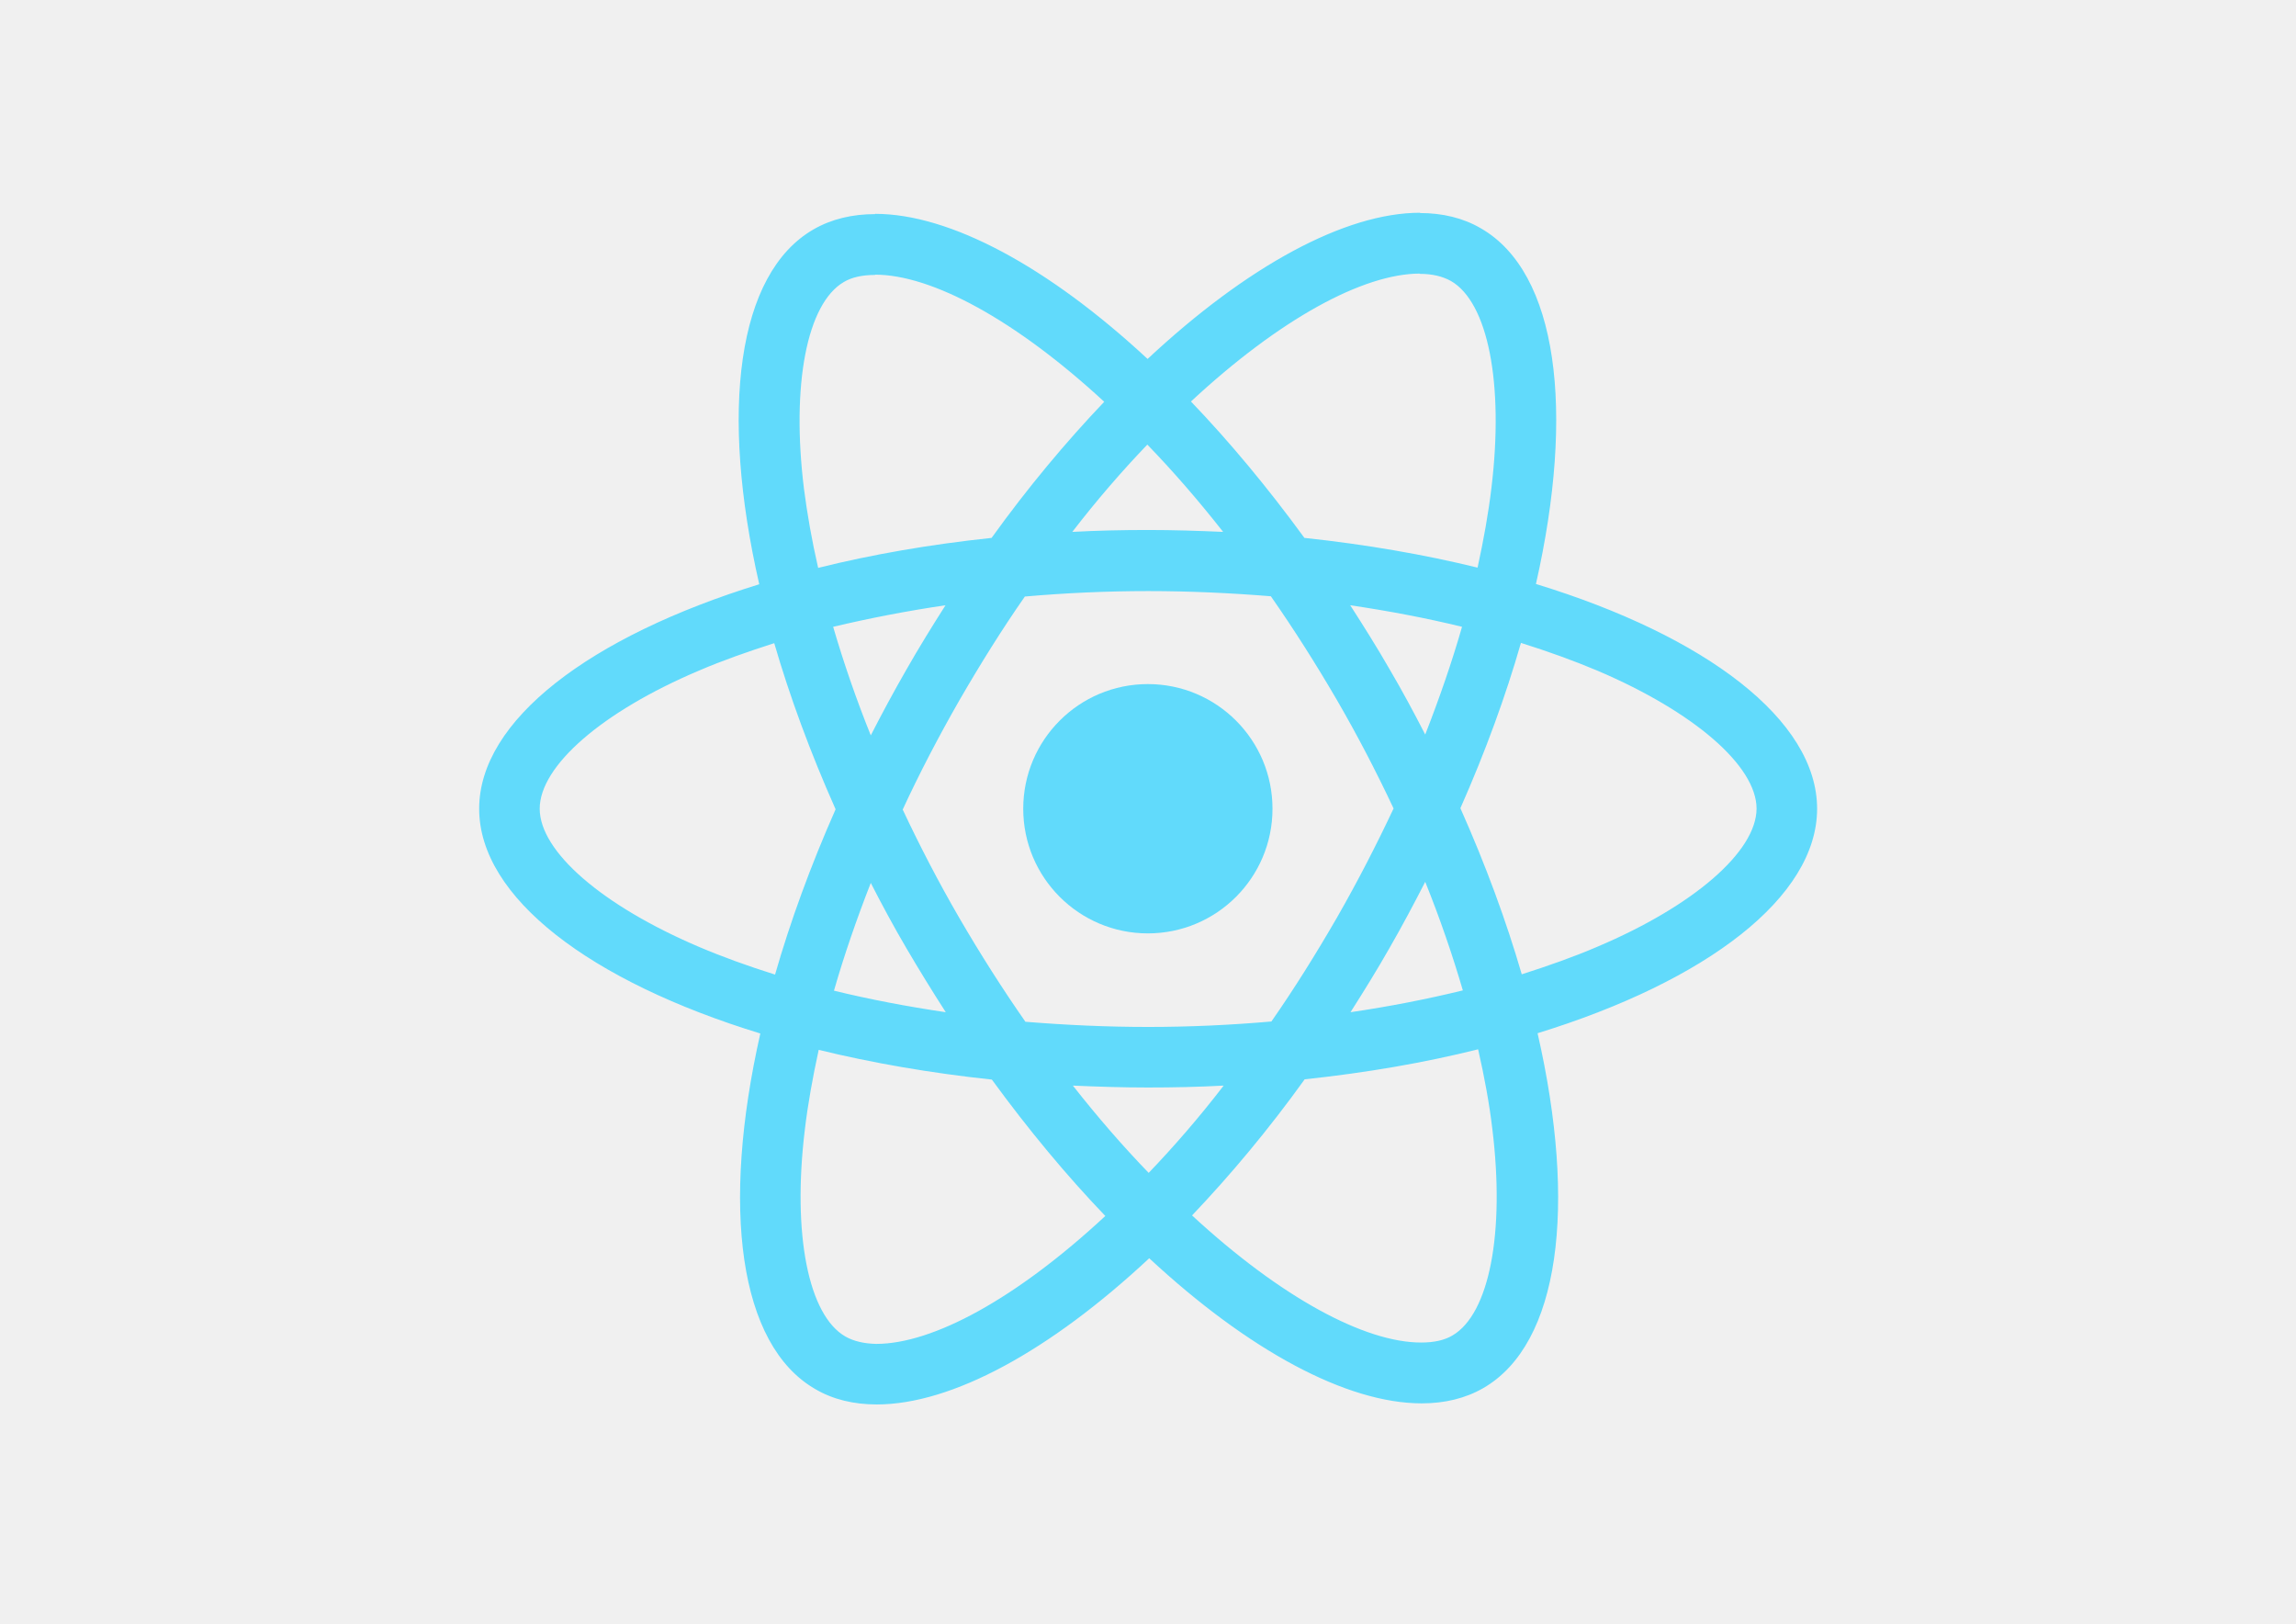
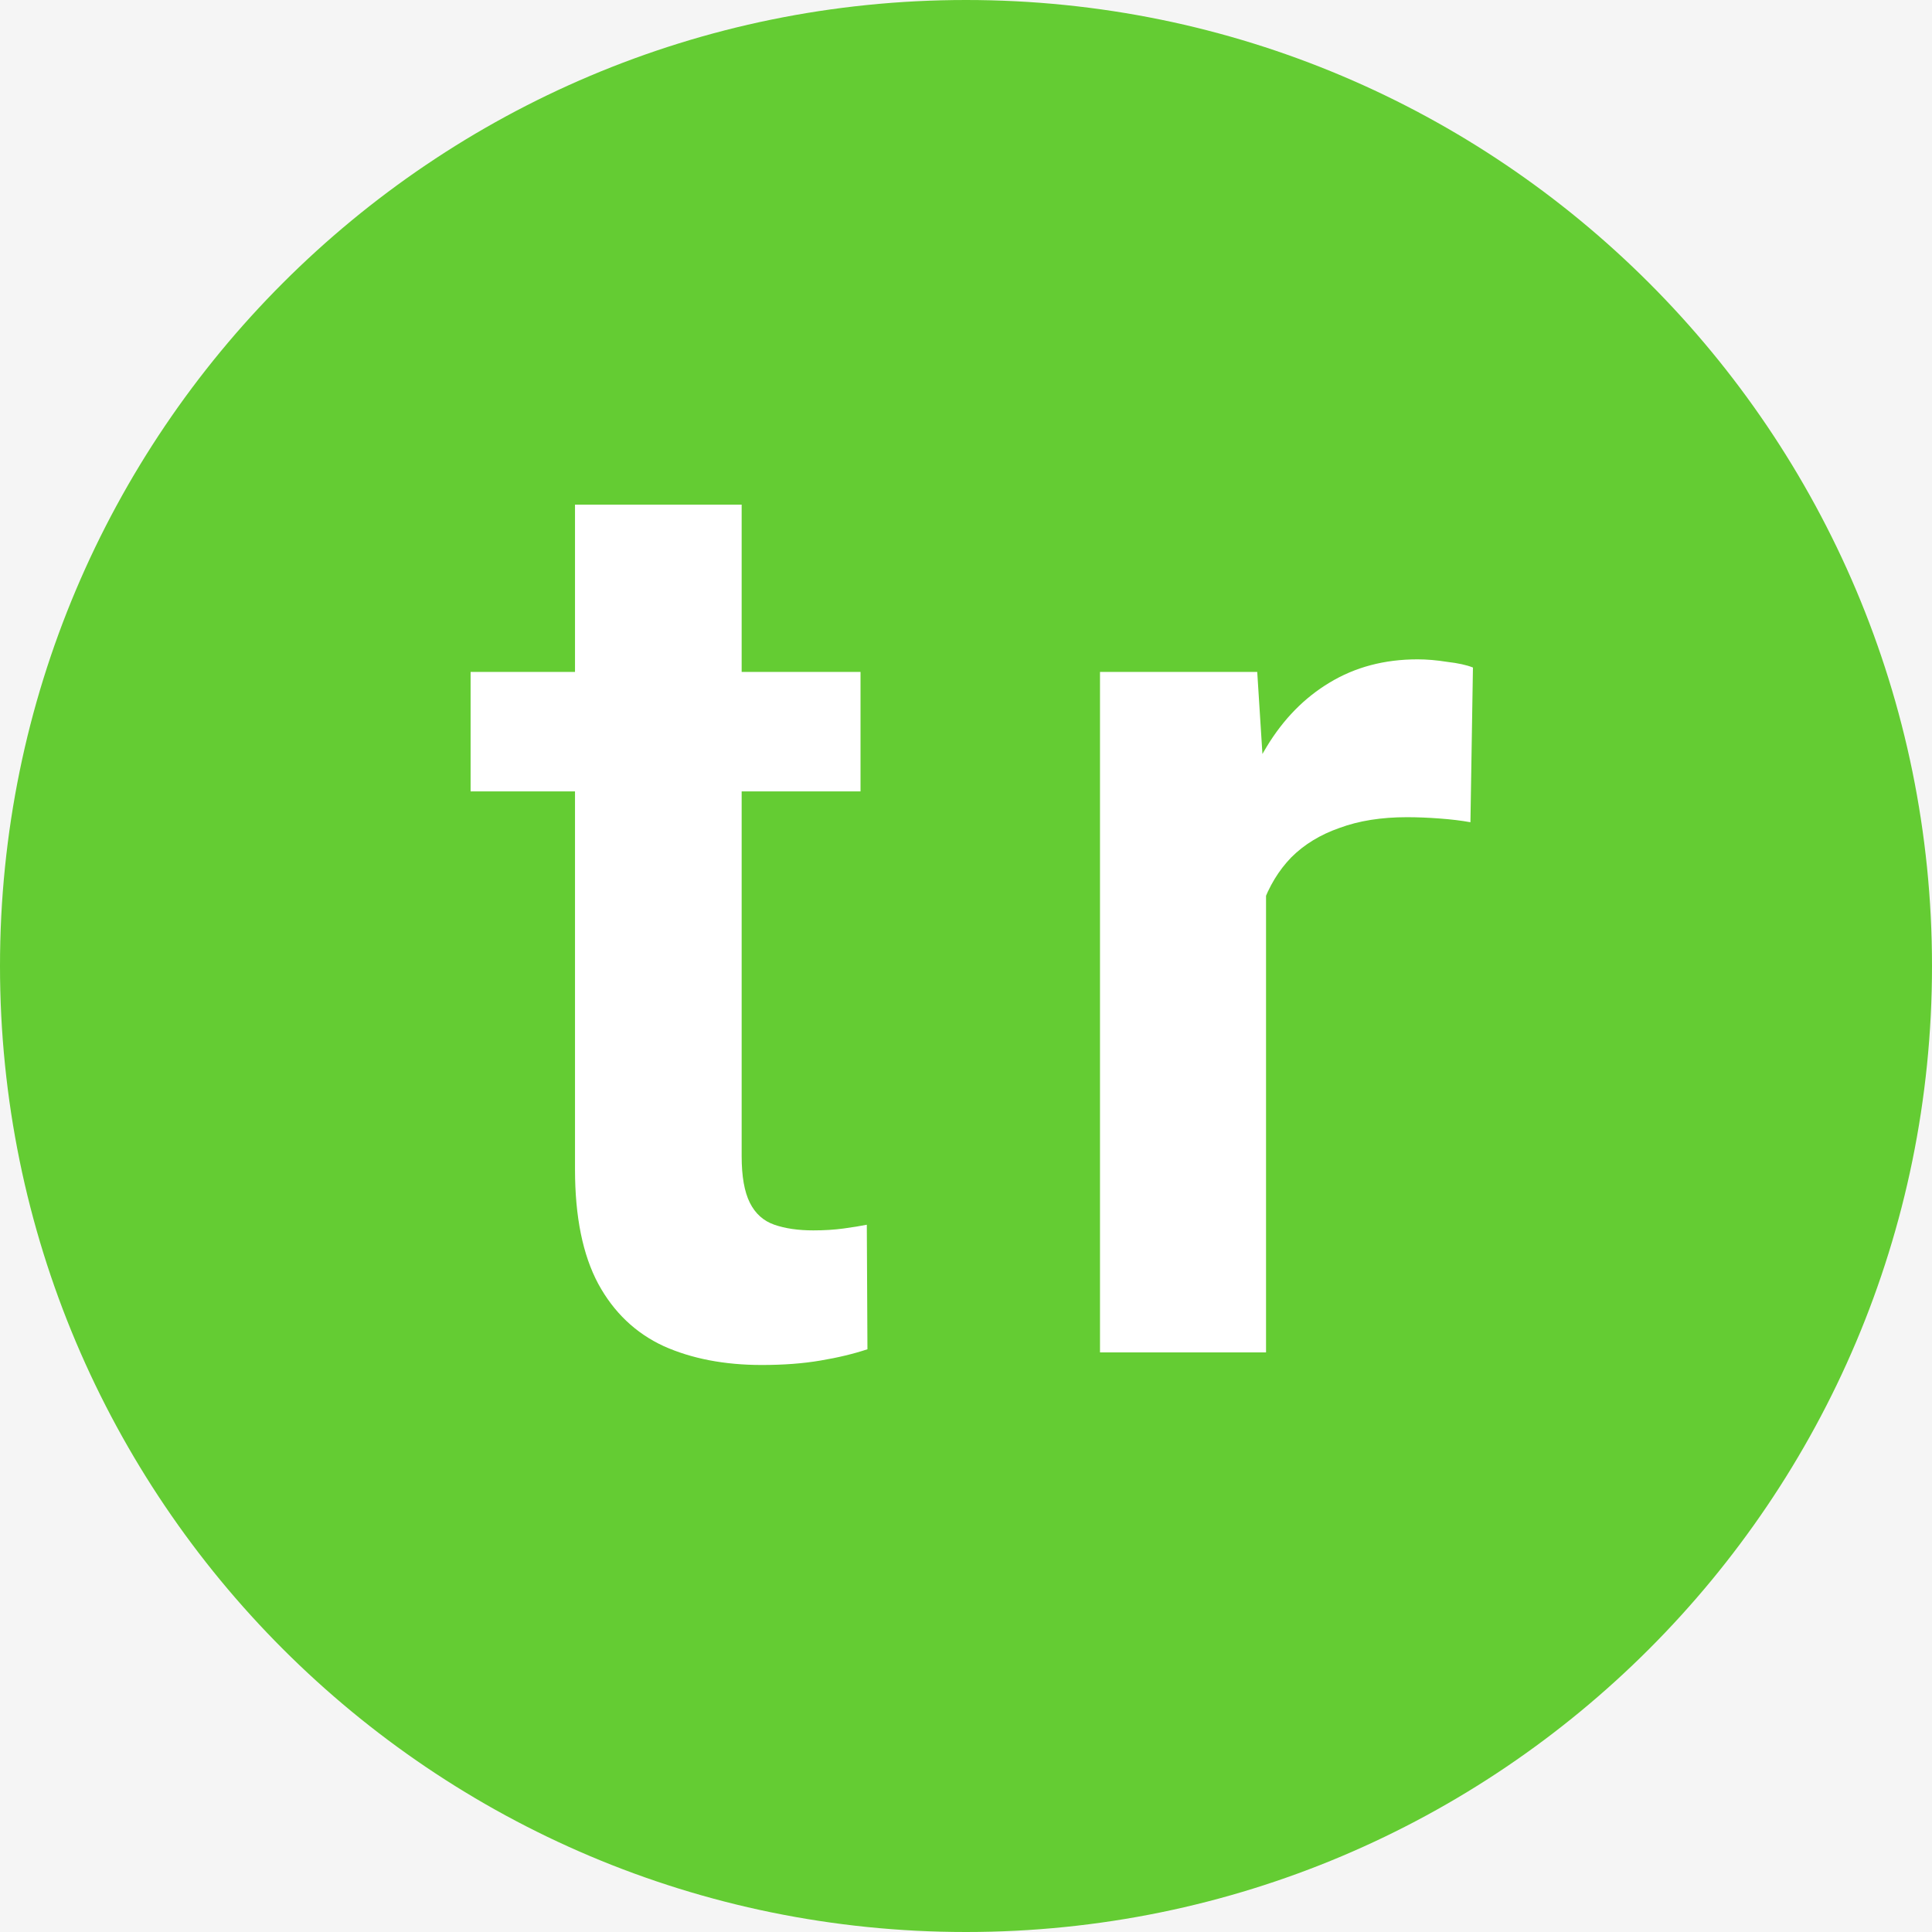
- <svg xmlns="http://www.w3.org/2000/svg" viewBox="0 0 841.9 595.3">
-   <g fill="#61DAFB">
-     <path d="M666.3 296.5c0-32.5-40.7-63.3-103.1-82.4 14.4-63.6 8-114.2-20.2-130.4-6.5-3.8-14.1-5.6-22.4-5.6v22.3c4.6 0 8.3.9 11.4 2.6 13.6 7.8 19.5 37.5 14.9 75.7-1.1 9.4-2.9 19.3-5.1 29.4-19.6-4.8-41-8.5-63.5-10.9-13.5-18.5-27.5-35.3-41.6-50 32.6-30.3 63.2-46.9 84-46.9V78c-27.5 0-63.5 19.6-99.9 53.6-36.4-33.8-72.4-53.2-99.9-53.2v22.3c20.7 0 51.4 16.5 84 46.6-14 14.7-28 31.4-41.3 49.9-22.6 2.4-44 6.1-63.6 11-2.3-10-4-19.7-5.2-29-4.7-38.2 1.1-67.9 14.6-75.8 3-1.8 6.9-2.6 11.5-2.6V78.5c-8.4 0-16 1.8-22.6 5.6-28.1 16.2-34.4 66.7-19.9 130.1-62.2 19.2-102.7 49.9-102.7 82.3 0 32.5 40.7 63.3 103.1 82.4-14.4 63.6-8 114.2 20.2 130.4 6.5 3.8 14.1 5.6 22.5 5.6 27.5 0 63.5-19.6 99.9-53.6 36.4 33.8 72.4 53.2 99.9 53.2 8.4 0 16-1.8 22.6-5.6 28.1-16.2 34.4-66.7 19.9-130.1 62-19.1 102.5-49.9 102.5-82.3zm-130.2-66.7c-3.7 12.9-8.3 26.2-13.5 39.5-4.1-8-8.4-16-13.1-24-4.6-8-9.5-15.8-14.4-23.4 14.2 2.1 27.9 4.7 41 7.9zm-45.8 106.5c-7.8 13.5-15.8 26.3-24.1 38.2-14.9 1.3-30 2-45.2 2-15.1 0-30.2-.7-45-1.9-8.3-11.9-16.4-24.6-24.2-38-7.6-13.1-14.5-26.4-20.8-39.8 6.2-13.4 13.2-26.8 20.7-39.9 7.8-13.5 15.8-26.3 24.1-38.2 14.9-1.3 30-2 45.2-2 15.1 0 30.2.7 45 1.9 8.3 11.9 16.4 24.6 24.2 38 7.6 13.1 14.5 26.4 20.8 39.8-6.3 13.4-13.2 26.8-20.7 39.9zm32.3-13c5.4 13.4 10 26.8 13.8 39.8-13.1 3.2-26.9 5.9-41.2 8 4.9-7.7 9.8-15.6 14.4-23.7 4.6-8 8.9-16.1 13-24.1zM421.2 430c-9.3-9.6-18.6-20.3-27.8-32 9 .4 18.2.7 27.5.7 9.4 0 18.7-.2 27.8-.7-9 11.7-18.3 22.4-27.5 32zm-74.4-58.9c-14.2-2.1-27.9-4.7-41-7.9 3.7-12.9 8.3-26.2 13.5-39.5 4.1 8 8.4 16 13.1 24 4.7 8 9.5 15.8 14.4 23.4zM420.7 163c9.3 9.6 18.6 20.3 27.8 32-9-.4-18.2-.7-27.5-.7-9.4 0-18.7.2-27.8.7 9-11.7 18.3-22.4 27.5-32zm-74 58.9c-4.9 7.7-9.8 15.6-14.4 23.7-4.6 8-8.9 16-13 24-5.4-13.4-10-26.8-13.8-39.8 13.1-3.1 26.9-5.8 41.2-7.9zm-90.5 125.2c-35.4-15.1-58.3-34.9-58.3-50.6 0-15.7 22.9-35.6 58.3-50.6 8.6-3.7 18-7 27.7-10.1 5.7 19.6 13.2 40 22.5 60.9-9.2 20.8-16.6 41.1-22.2 60.6-9.9-3.1-19.3-6.5-28-10.2zM310 490c-13.6-7.8-19.5-37.5-14.9-75.7 1.1-9.4 2.9-19.3 5.1-29.4 19.6 4.8 41 8.5 63.5 10.9 13.5 18.5 27.5 35.3 41.6 50-32.6 30.3-63.2 46.9-84 46.9-4.5-.1-8.3-1-11.3-2.7zm237.2-76.2c4.7 38.2-1.1 67.9-14.6 75.8-3 1.8-6.9 2.6-11.5 2.6-20.7 0-51.4-16.5-84-46.6 14-14.7 28-31.4 41.3-49.9 22.6-2.4 44-6.1 63.6-11 2.3 10.1 4.1 19.8 5.2 29.1zm38.5-66.7c-8.6 3.7-18 7-27.7 10.1-5.7-19.6-13.2-40-22.5-60.9 9.2-20.8 16.6-41.1 22.2-60.6 9.9 3.1 19.3 6.5 28.1 10.2 35.4 15.1 58.3 34.9 58.3 50.6-.1 15.7-23 35.6-58.4 50.6zM320.8 78.4z" />
-     <circle cx="420.9" cy="296.5" r="45.7" />
-     <path d="M520.5 78.1z" />
-   </g>
+ <svg xmlns="http://www.w3.org/2000/svg" width="150" height="150" viewBox="0 0 150 150" fill="none">
+   <rect width="150" height="150" fill="#F5F5F5" />
+   <circle cx="75" cy="75" r="75" fill="#64CC33" />
+   <path d="M66.811 52.168V61.445H36.537V52.168H66.811ZM44.643 39.18H57.582V89.766C57.582 91.328 57.794 92.533 58.217 93.379C58.64 94.225 59.275 94.795 60.121 95.088C60.967 95.381 61.977 95.527 63.148 95.527C63.995 95.527 64.776 95.478 65.492 95.381C66.208 95.283 66.811 95.186 67.299 95.088L67.348 104.756C66.273 105.114 65.053 105.407 63.685 105.635C62.351 105.863 60.837 105.977 59.145 105.977C56.247 105.977 53.708 105.488 51.527 104.512C49.346 103.503 47.654 101.891 46.449 99.678C45.245 97.432 44.643 94.469 44.643 90.791V39.18ZM98.295 62.959V105H85.404V52.168H97.611L98.295 62.959ZM114.359 51.826L114.164 63.838C113.448 63.708 112.634 63.61 111.723 63.545C110.844 63.48 110.014 63.447 109.232 63.447C107.247 63.447 105.505 63.724 104.008 64.277C102.51 64.798 101.257 65.563 100.248 66.572C99.272 67.581 98.523 68.818 98.002 70.283C97.481 71.716 97.188 73.343 97.123 75.166L94.34 74.824C94.34 71.471 94.682 68.363 95.365 65.498C96.049 62.633 97.042 60.127 98.344 57.978C99.646 55.83 101.273 54.17 103.227 52.998C105.212 51.794 107.491 51.191 110.062 51.191C110.779 51.191 111.544 51.257 112.357 51.387C113.204 51.484 113.871 51.631 114.359 51.826Z" fill="white" />
</svg>
